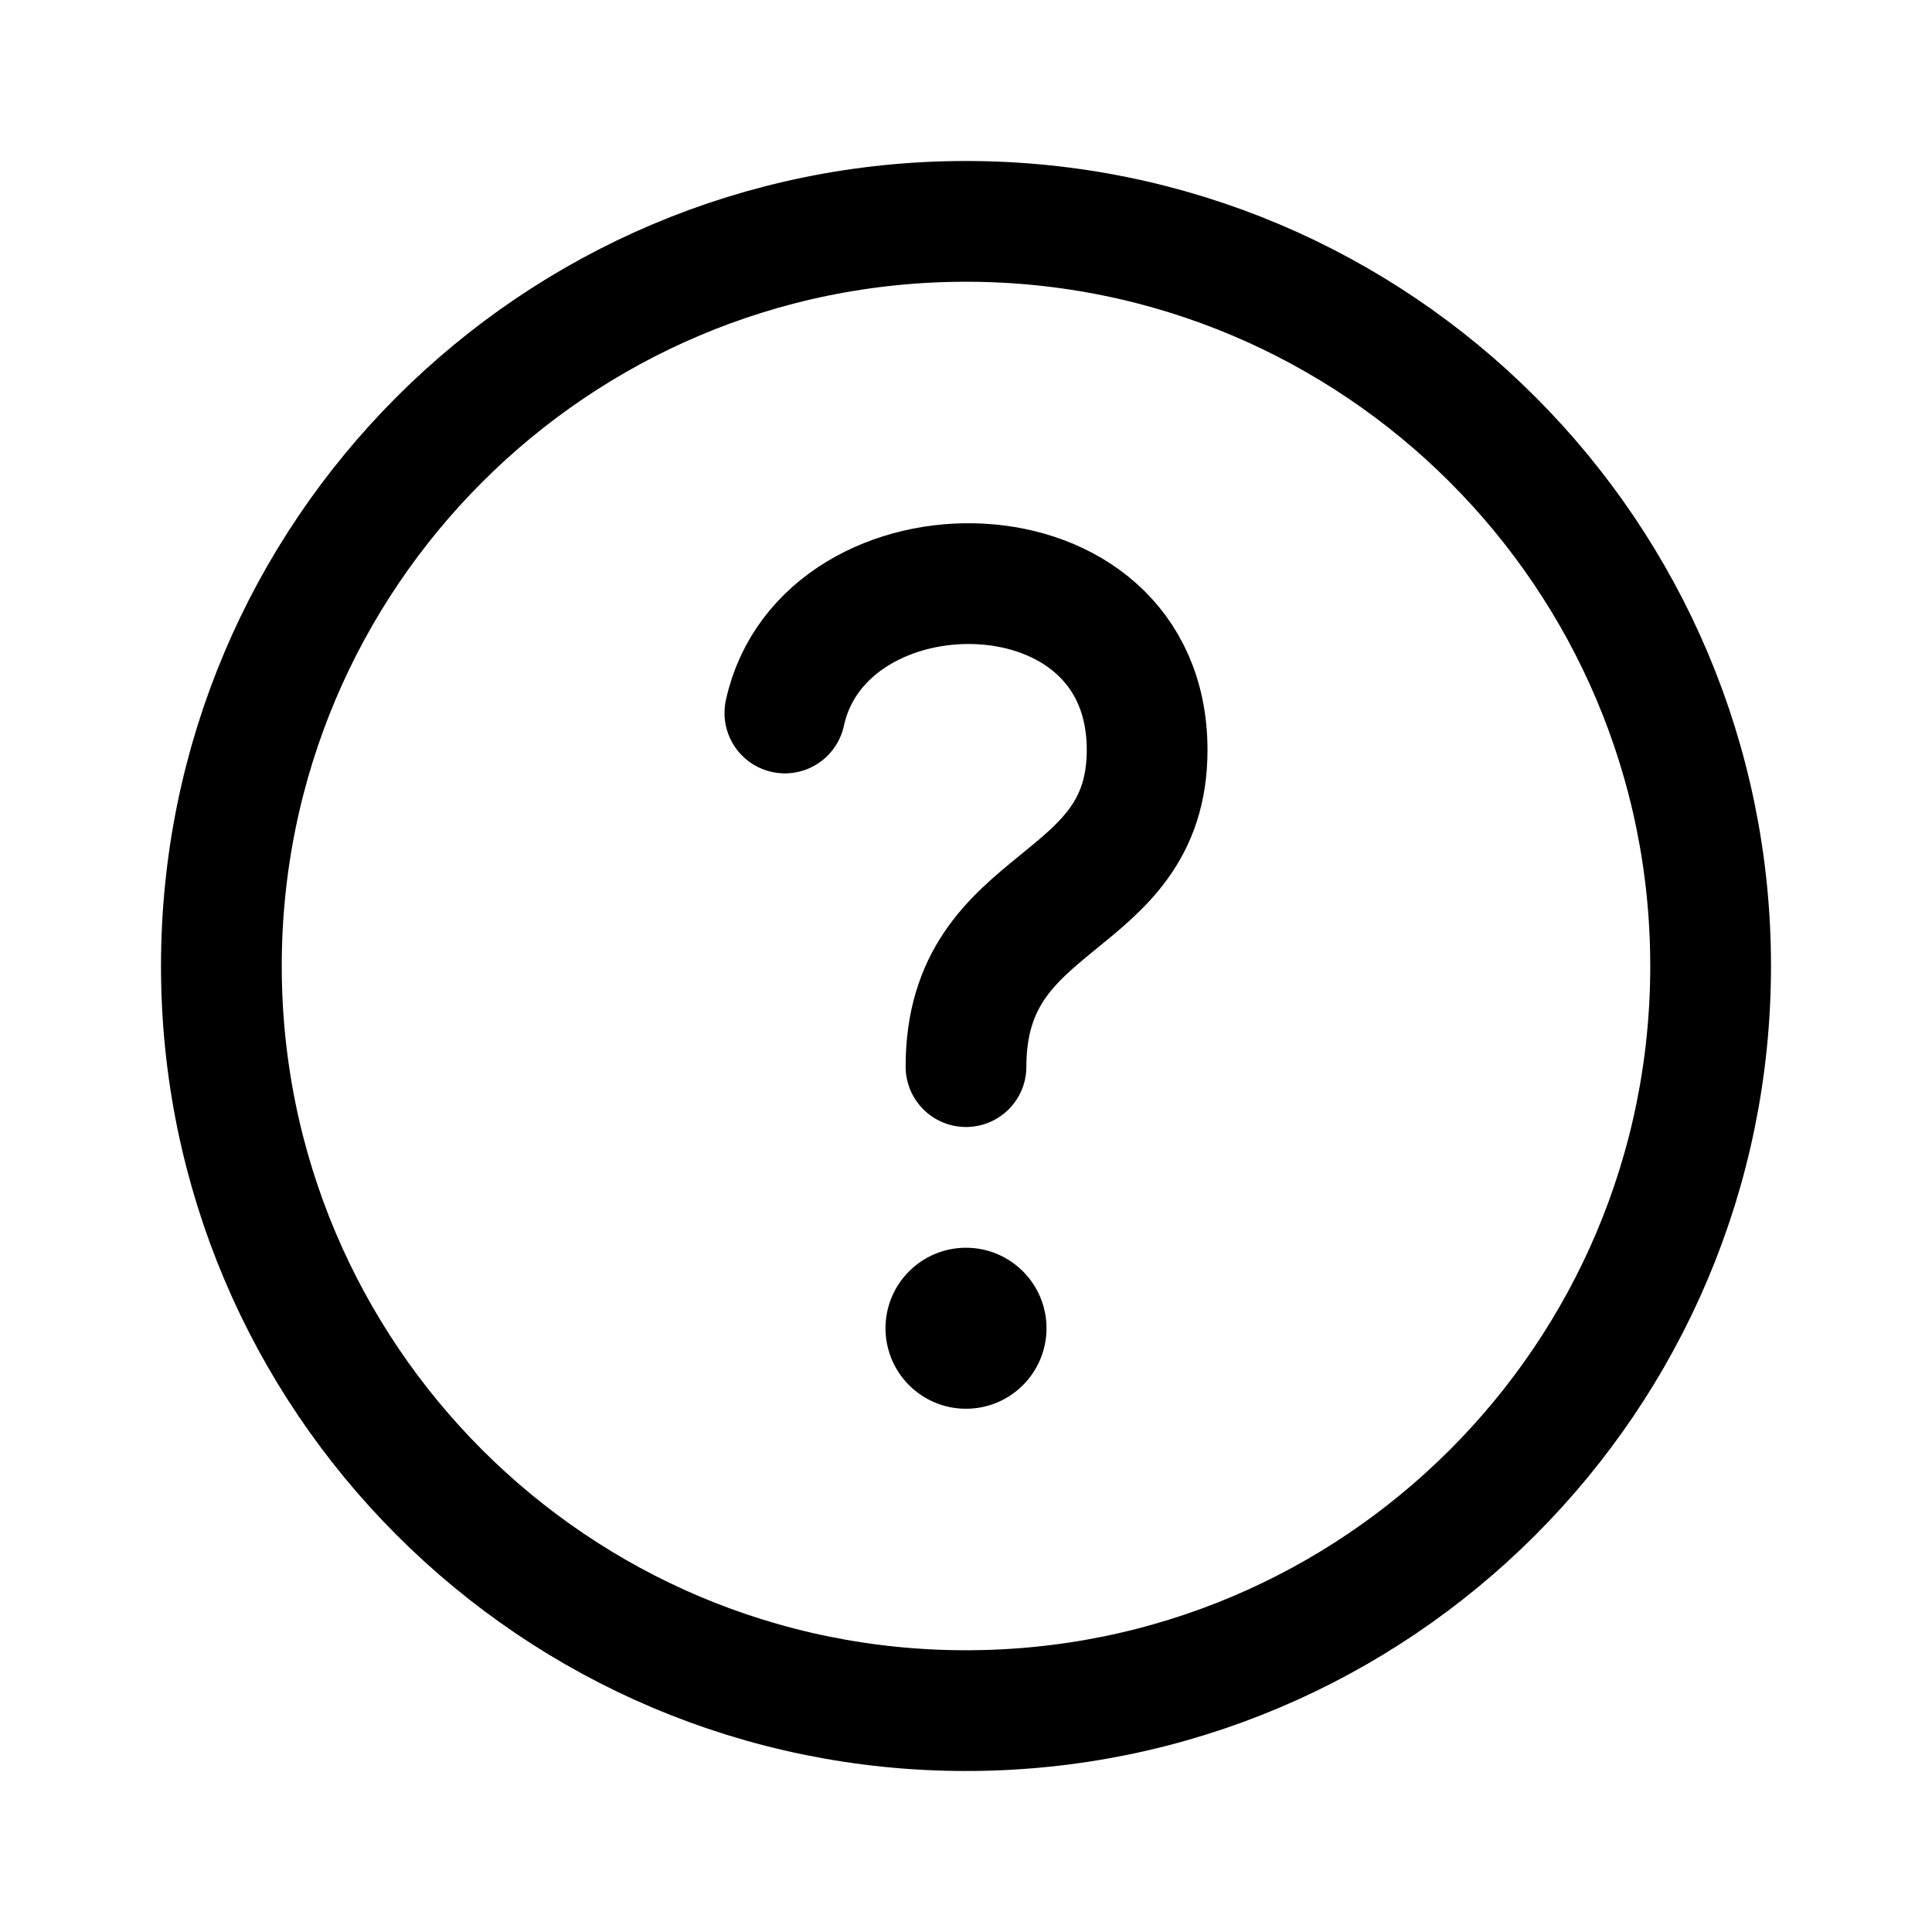
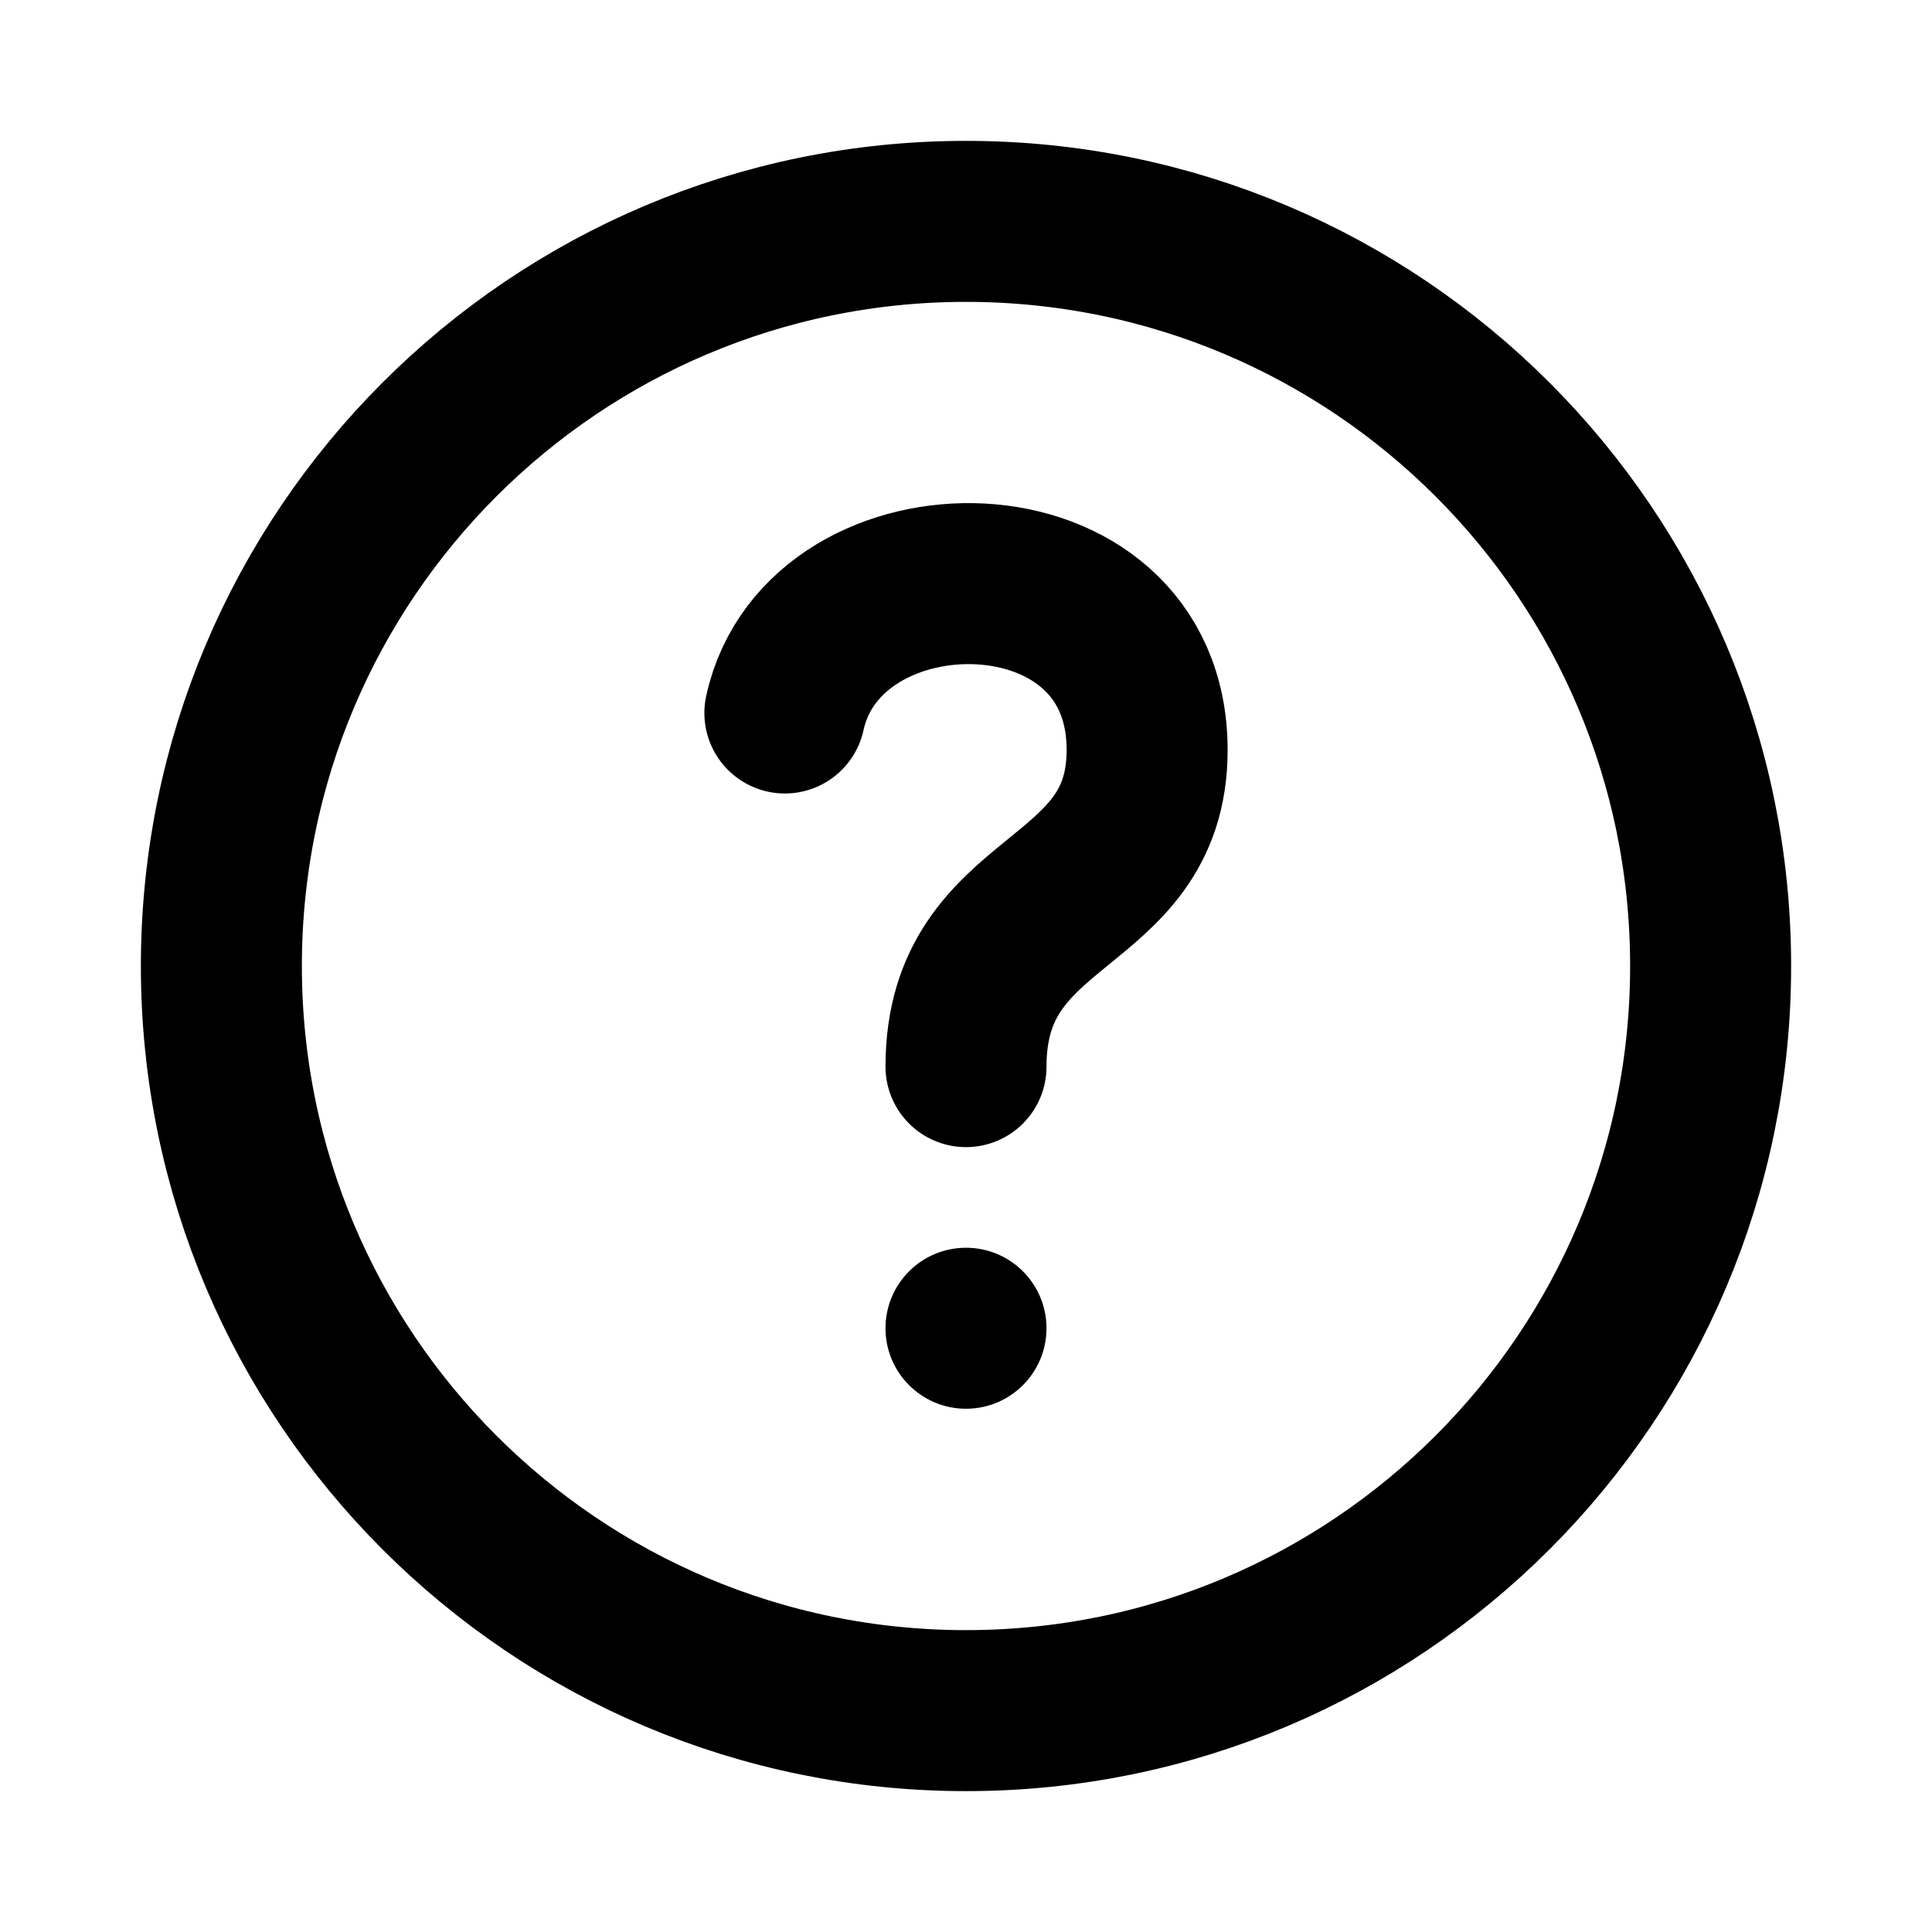
<svg xmlns="http://www.w3.org/2000/svg" viewBox="0 0 24 24" fill="none">
-   <circle cx="12" cy="12" r="9.25" stroke="black" stroke-width="1.5" />
-   <path d="M12 13.25C12 11.068 14.25 11.334 14.25 9.316C14.25 6.643 10.234 6.643 9.75 8.857" stroke="black" stroke-width="1.5" stroke-linecap="round" stroke-linejoin="round" />
+   <circle cx="12" cy="12" r="9.25" stroke="black" stroke-width="2" />
+   <path d="M12 13.25C12 11.068 14.25 11.334 14.25 9.316C14.25 6.643 10.234 6.643 9.75 8.857" stroke="black" stroke-width="2" stroke-linecap="round" stroke-linejoin="round" />
  <circle cx="12" cy="16.5" r="1" fill="black" />
</svg>
